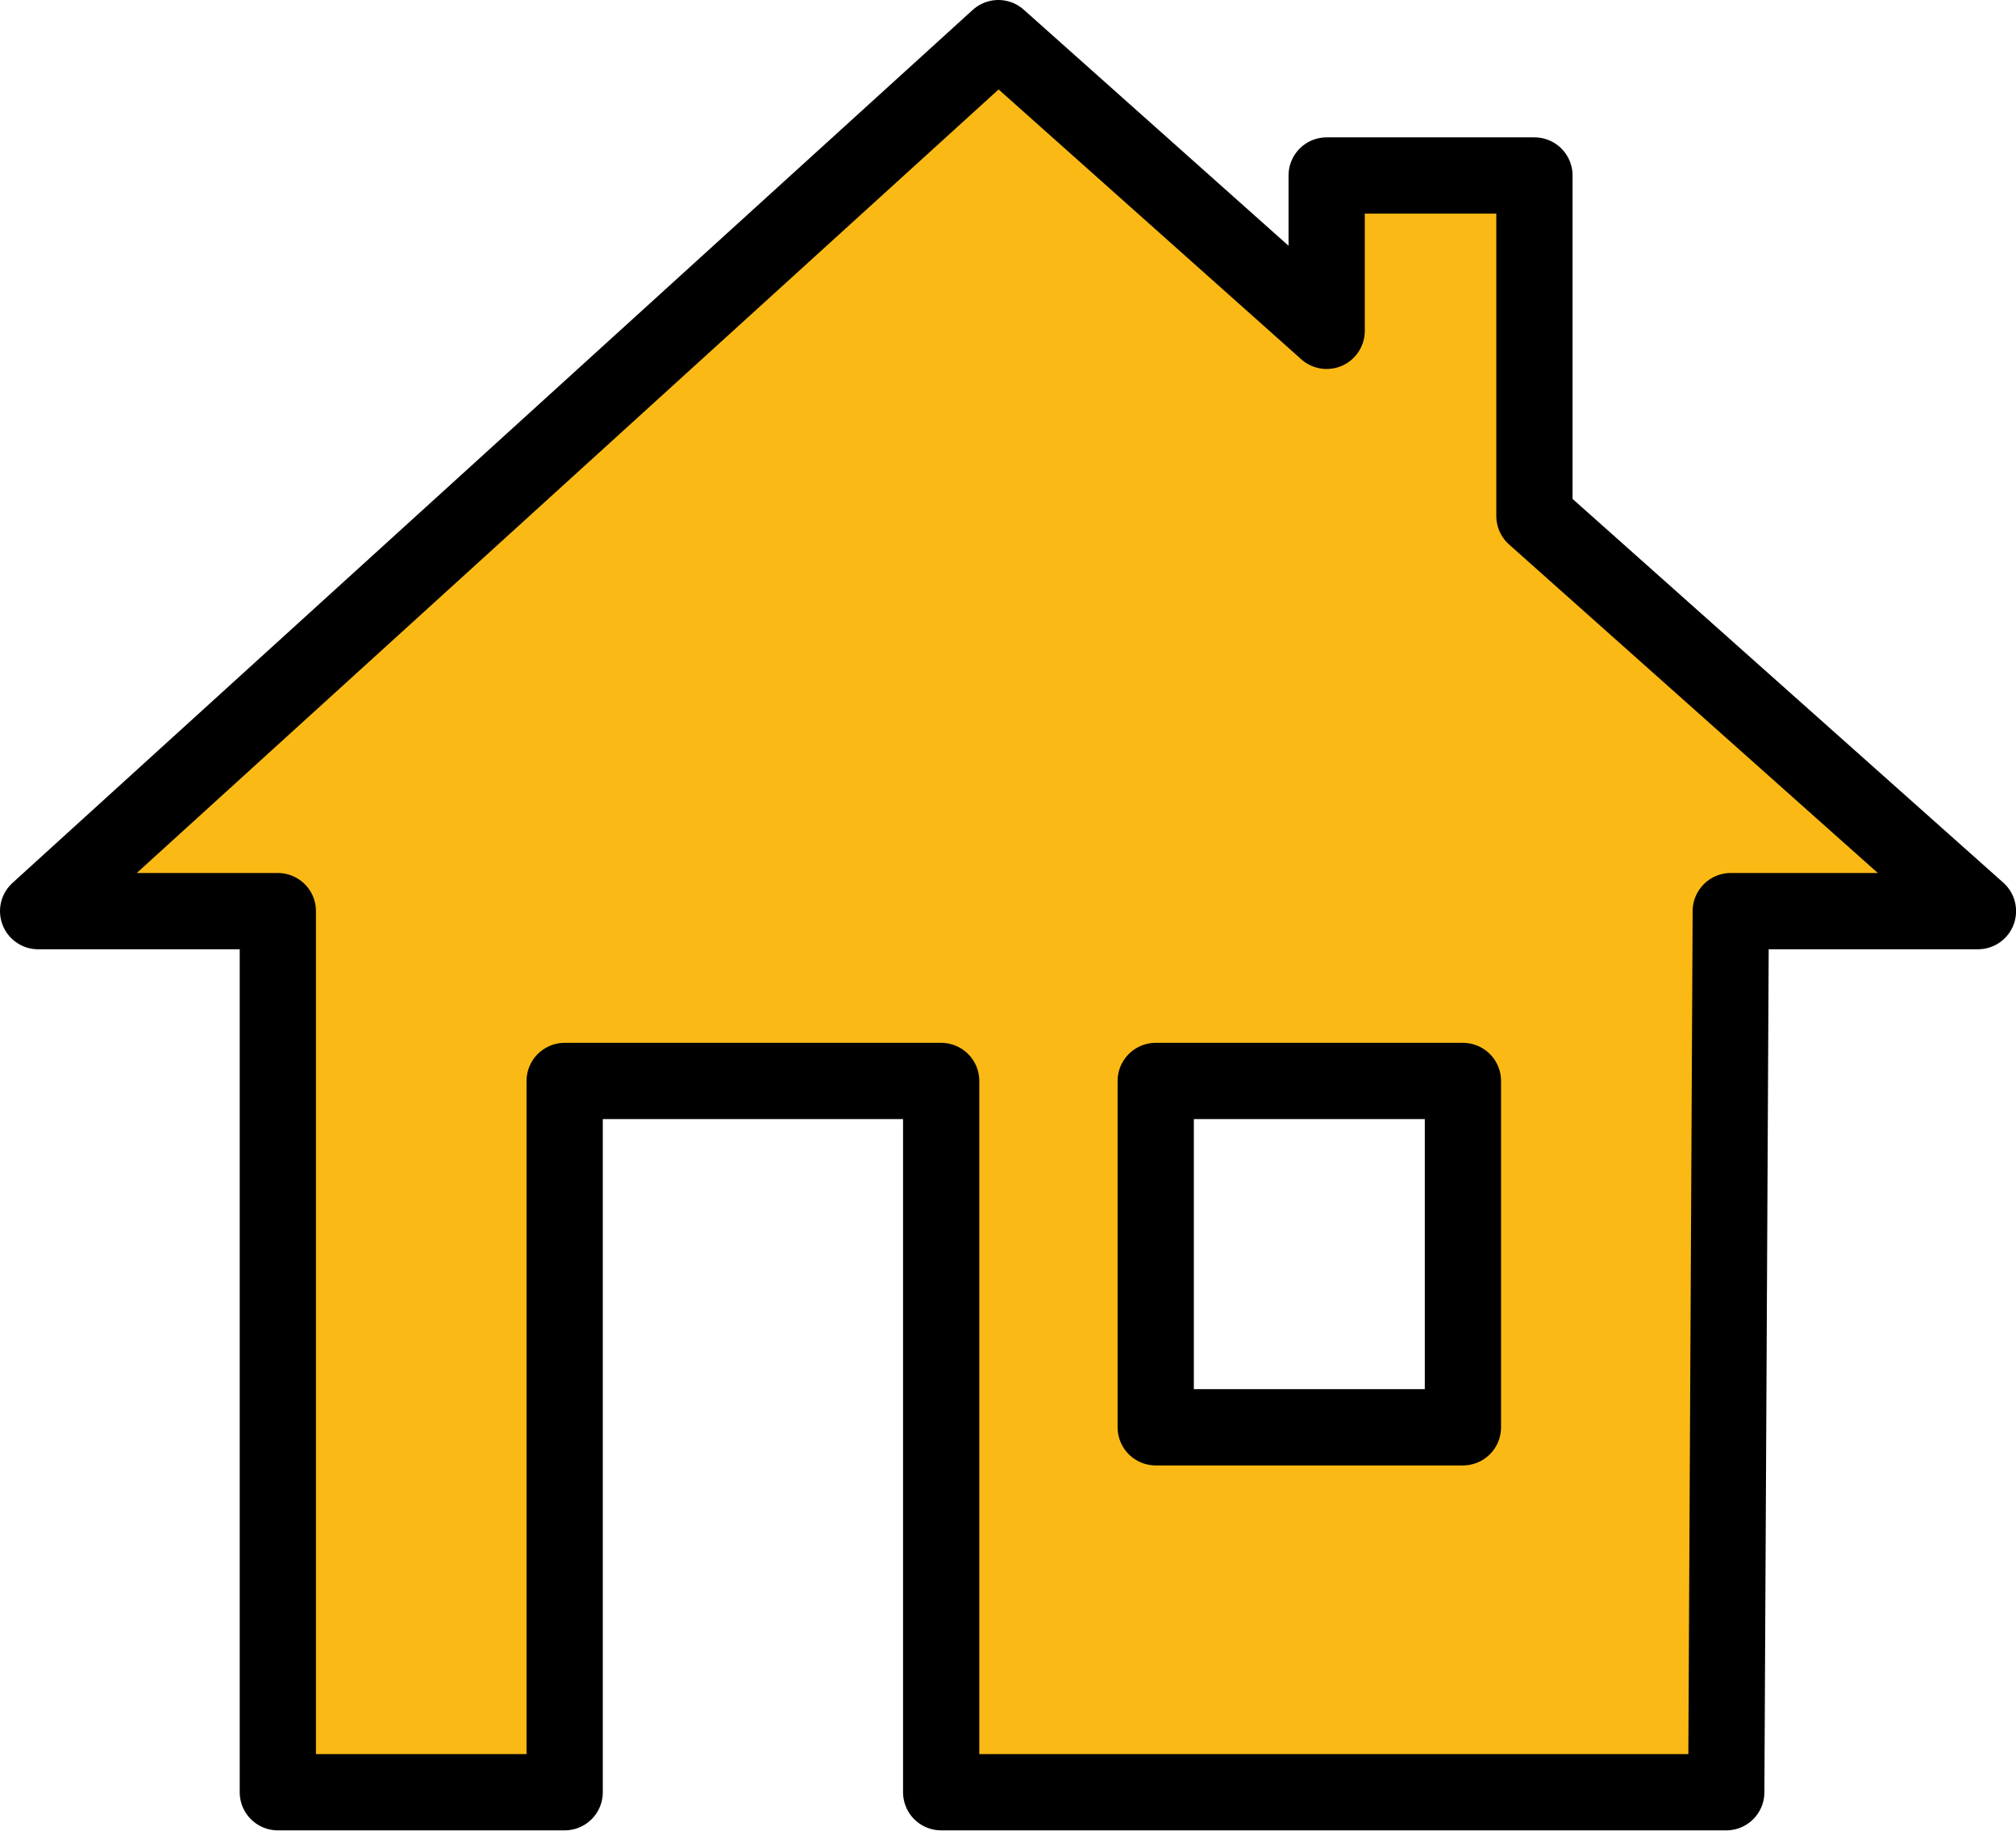
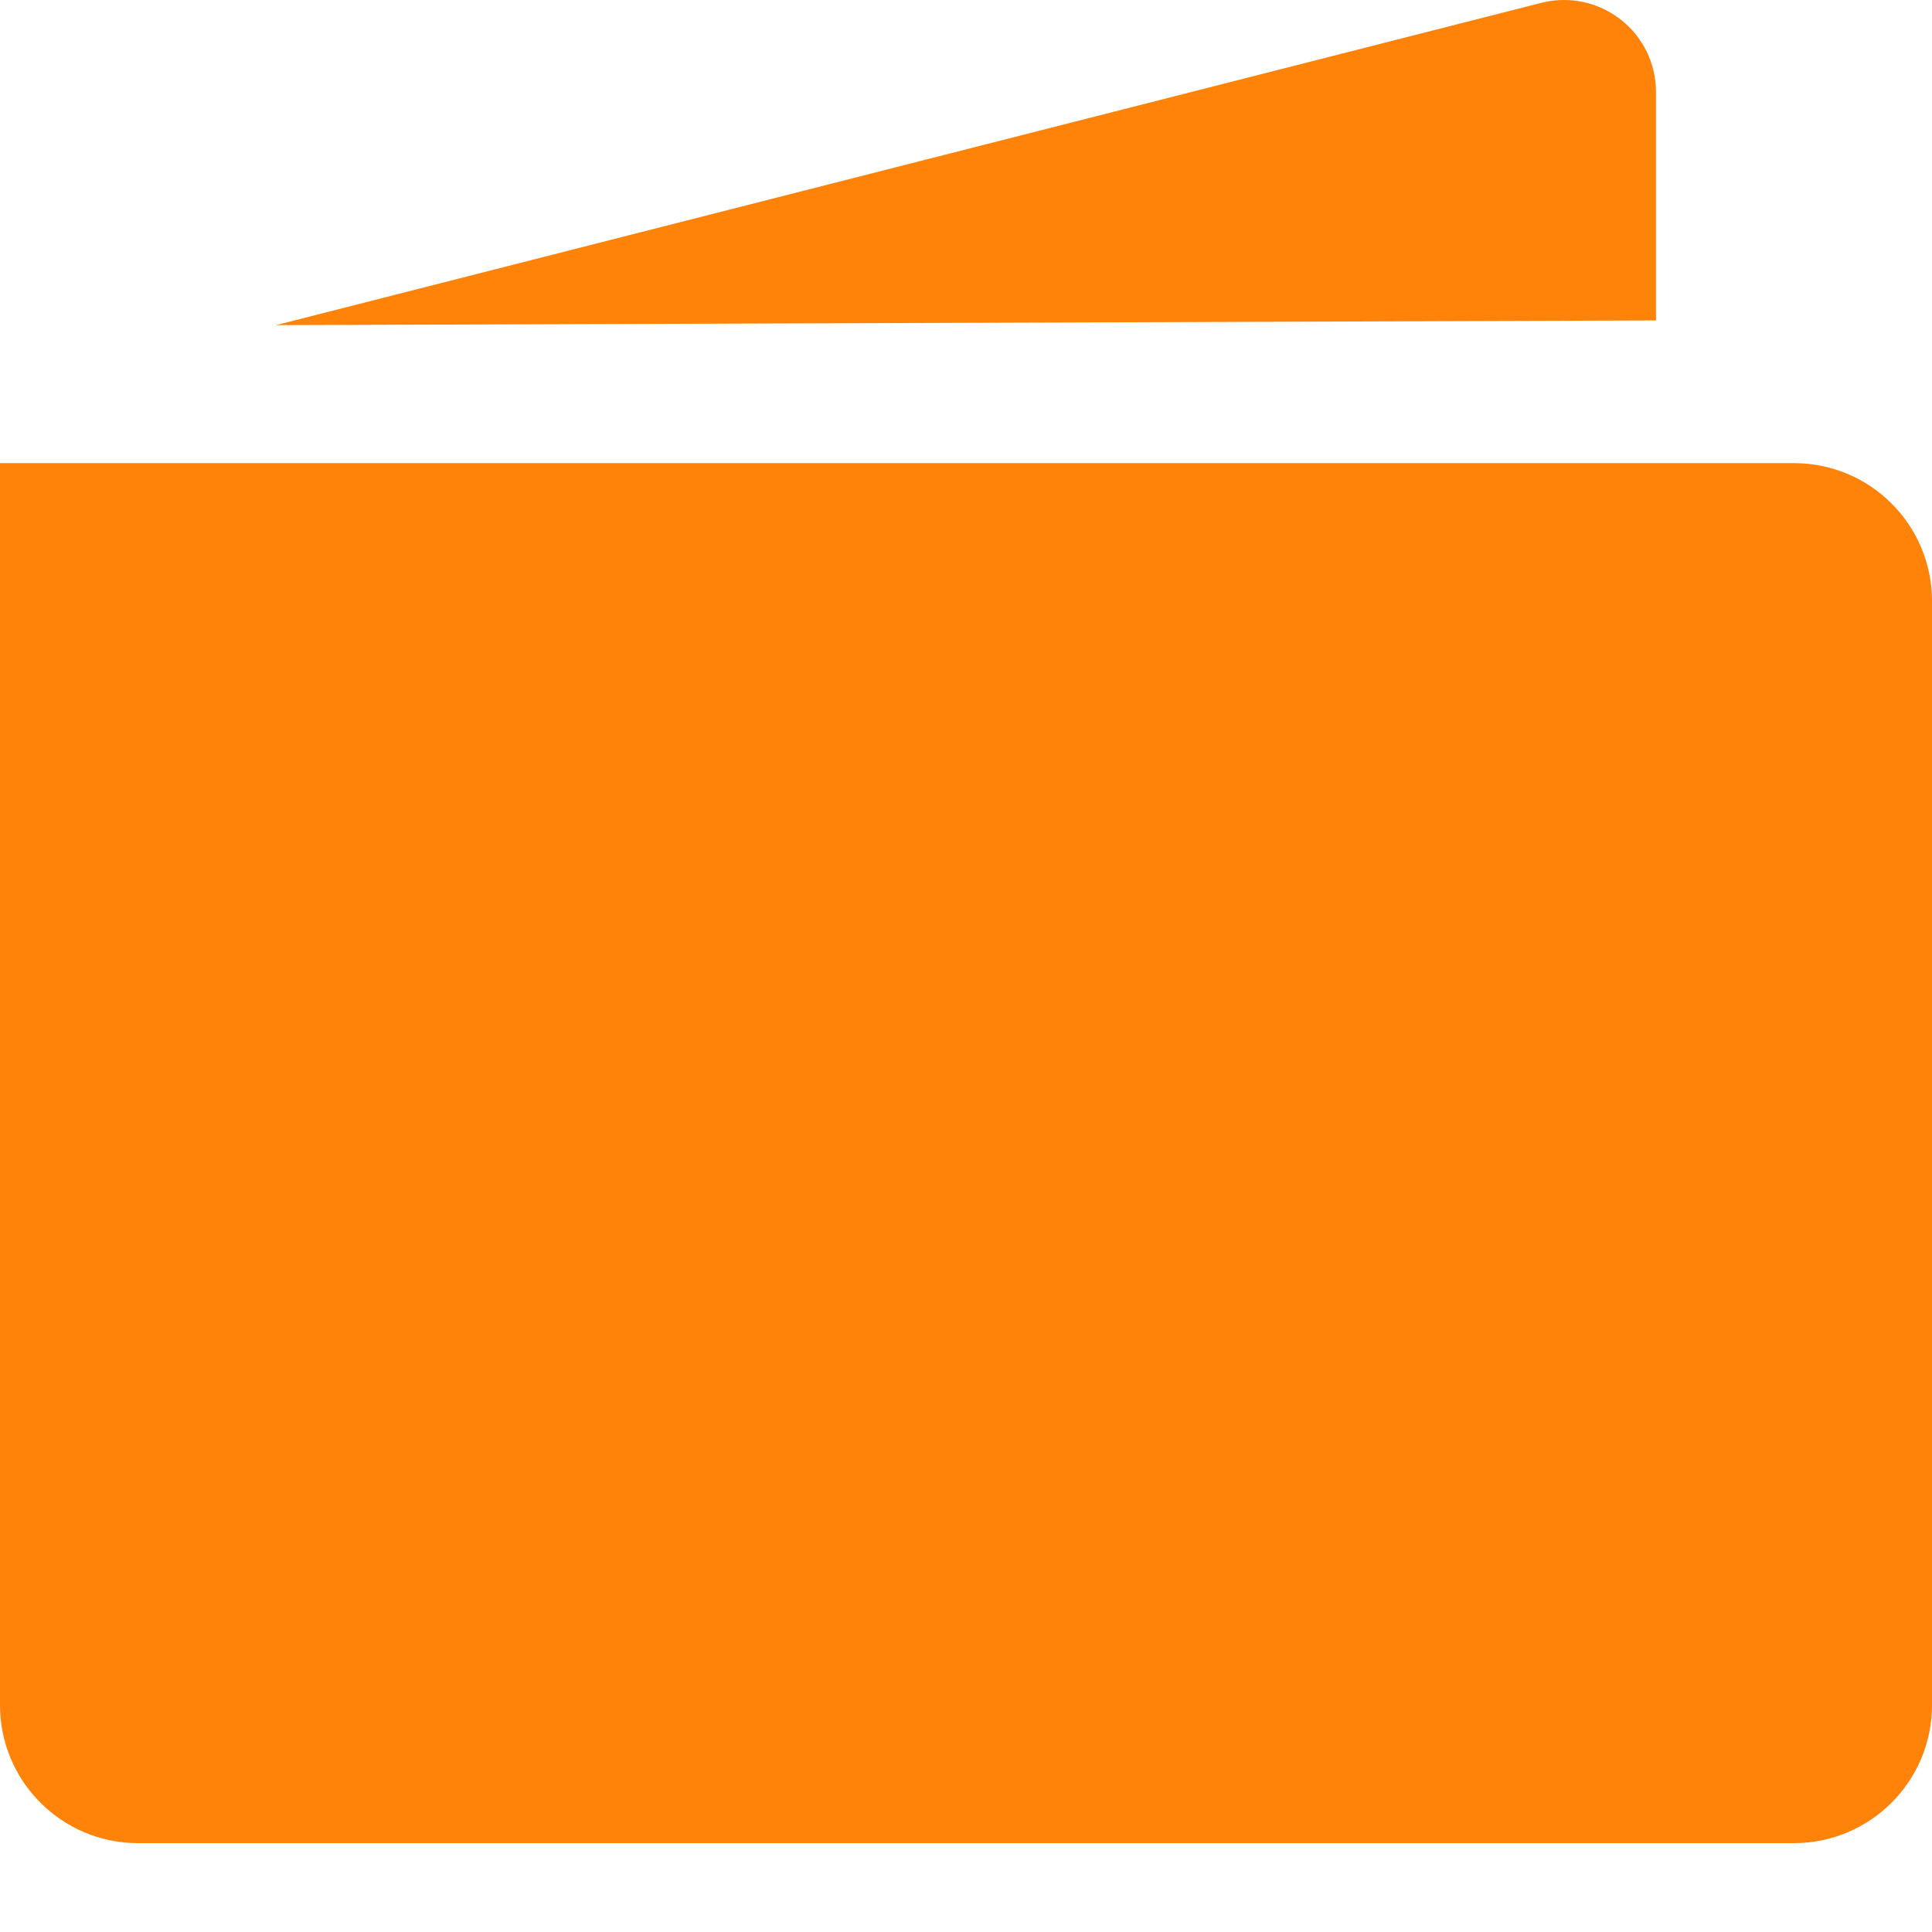
- <svg xmlns="http://www.w3.org/2000/svg" version="1.1" id="Home" x="0px" y="0px" viewBox="0 0 26.441 24" xml:space="preserve" width="26.441" height="24">
-   <defs id="defs5943" />
-   <style type="text/css" id="style5936">
- 	.st0{fill:#343434;}
- </style>
-   <path style="fill:#fab915;fill-opacity:1;fill-rule:evenodd;stroke:#000000;stroke-width:1px;stroke-linecap:round;stroke-linejoin:round;stroke-opacity:1" d="M 13.094,0.5 0.5,11.947 H 3.644 v 11.553 h 3.762 v -9.326 h 4.938 v 9.326 h 10.297 l 0.059,-11.553 h 3.242 L 20.125,6.766 V 2.301 H 17.4 V 4.338 Z M 15.158,14.174 h 4.029 v 4.541 h -4.029 z" id="path4483" />
+ <svg xmlns="http://www.w3.org/2000/svg" width="21px" height="21px" viewBox="0 0 21 21" version="1.1">
+   <g id="Page-1" stroke="none" stroke-width="1" fill="none" fill-rule="evenodd">
+     <g id="wallet" fill="#FF8209">
+       <path d="M0,5.034 L19.5,5.034 C20.328,5.034 21,5.705 21,6.534 L21,18.534 C21,19.362 20.328,20.034 19.5,20.034 L1.5,20.034 C0.672,20.034 1.01453063e-16,19.362 0,18.534 L0,5.034 Z M18,1 L18,3.483 L3,3.534 L16.753,0.031 C17.288,-0.105 17.833,0.218 17.969,0.753 C17.99,0.834 18,0.917 18,1 Z" id="Shape" />
+     </g>
+   </g>
</svg>
